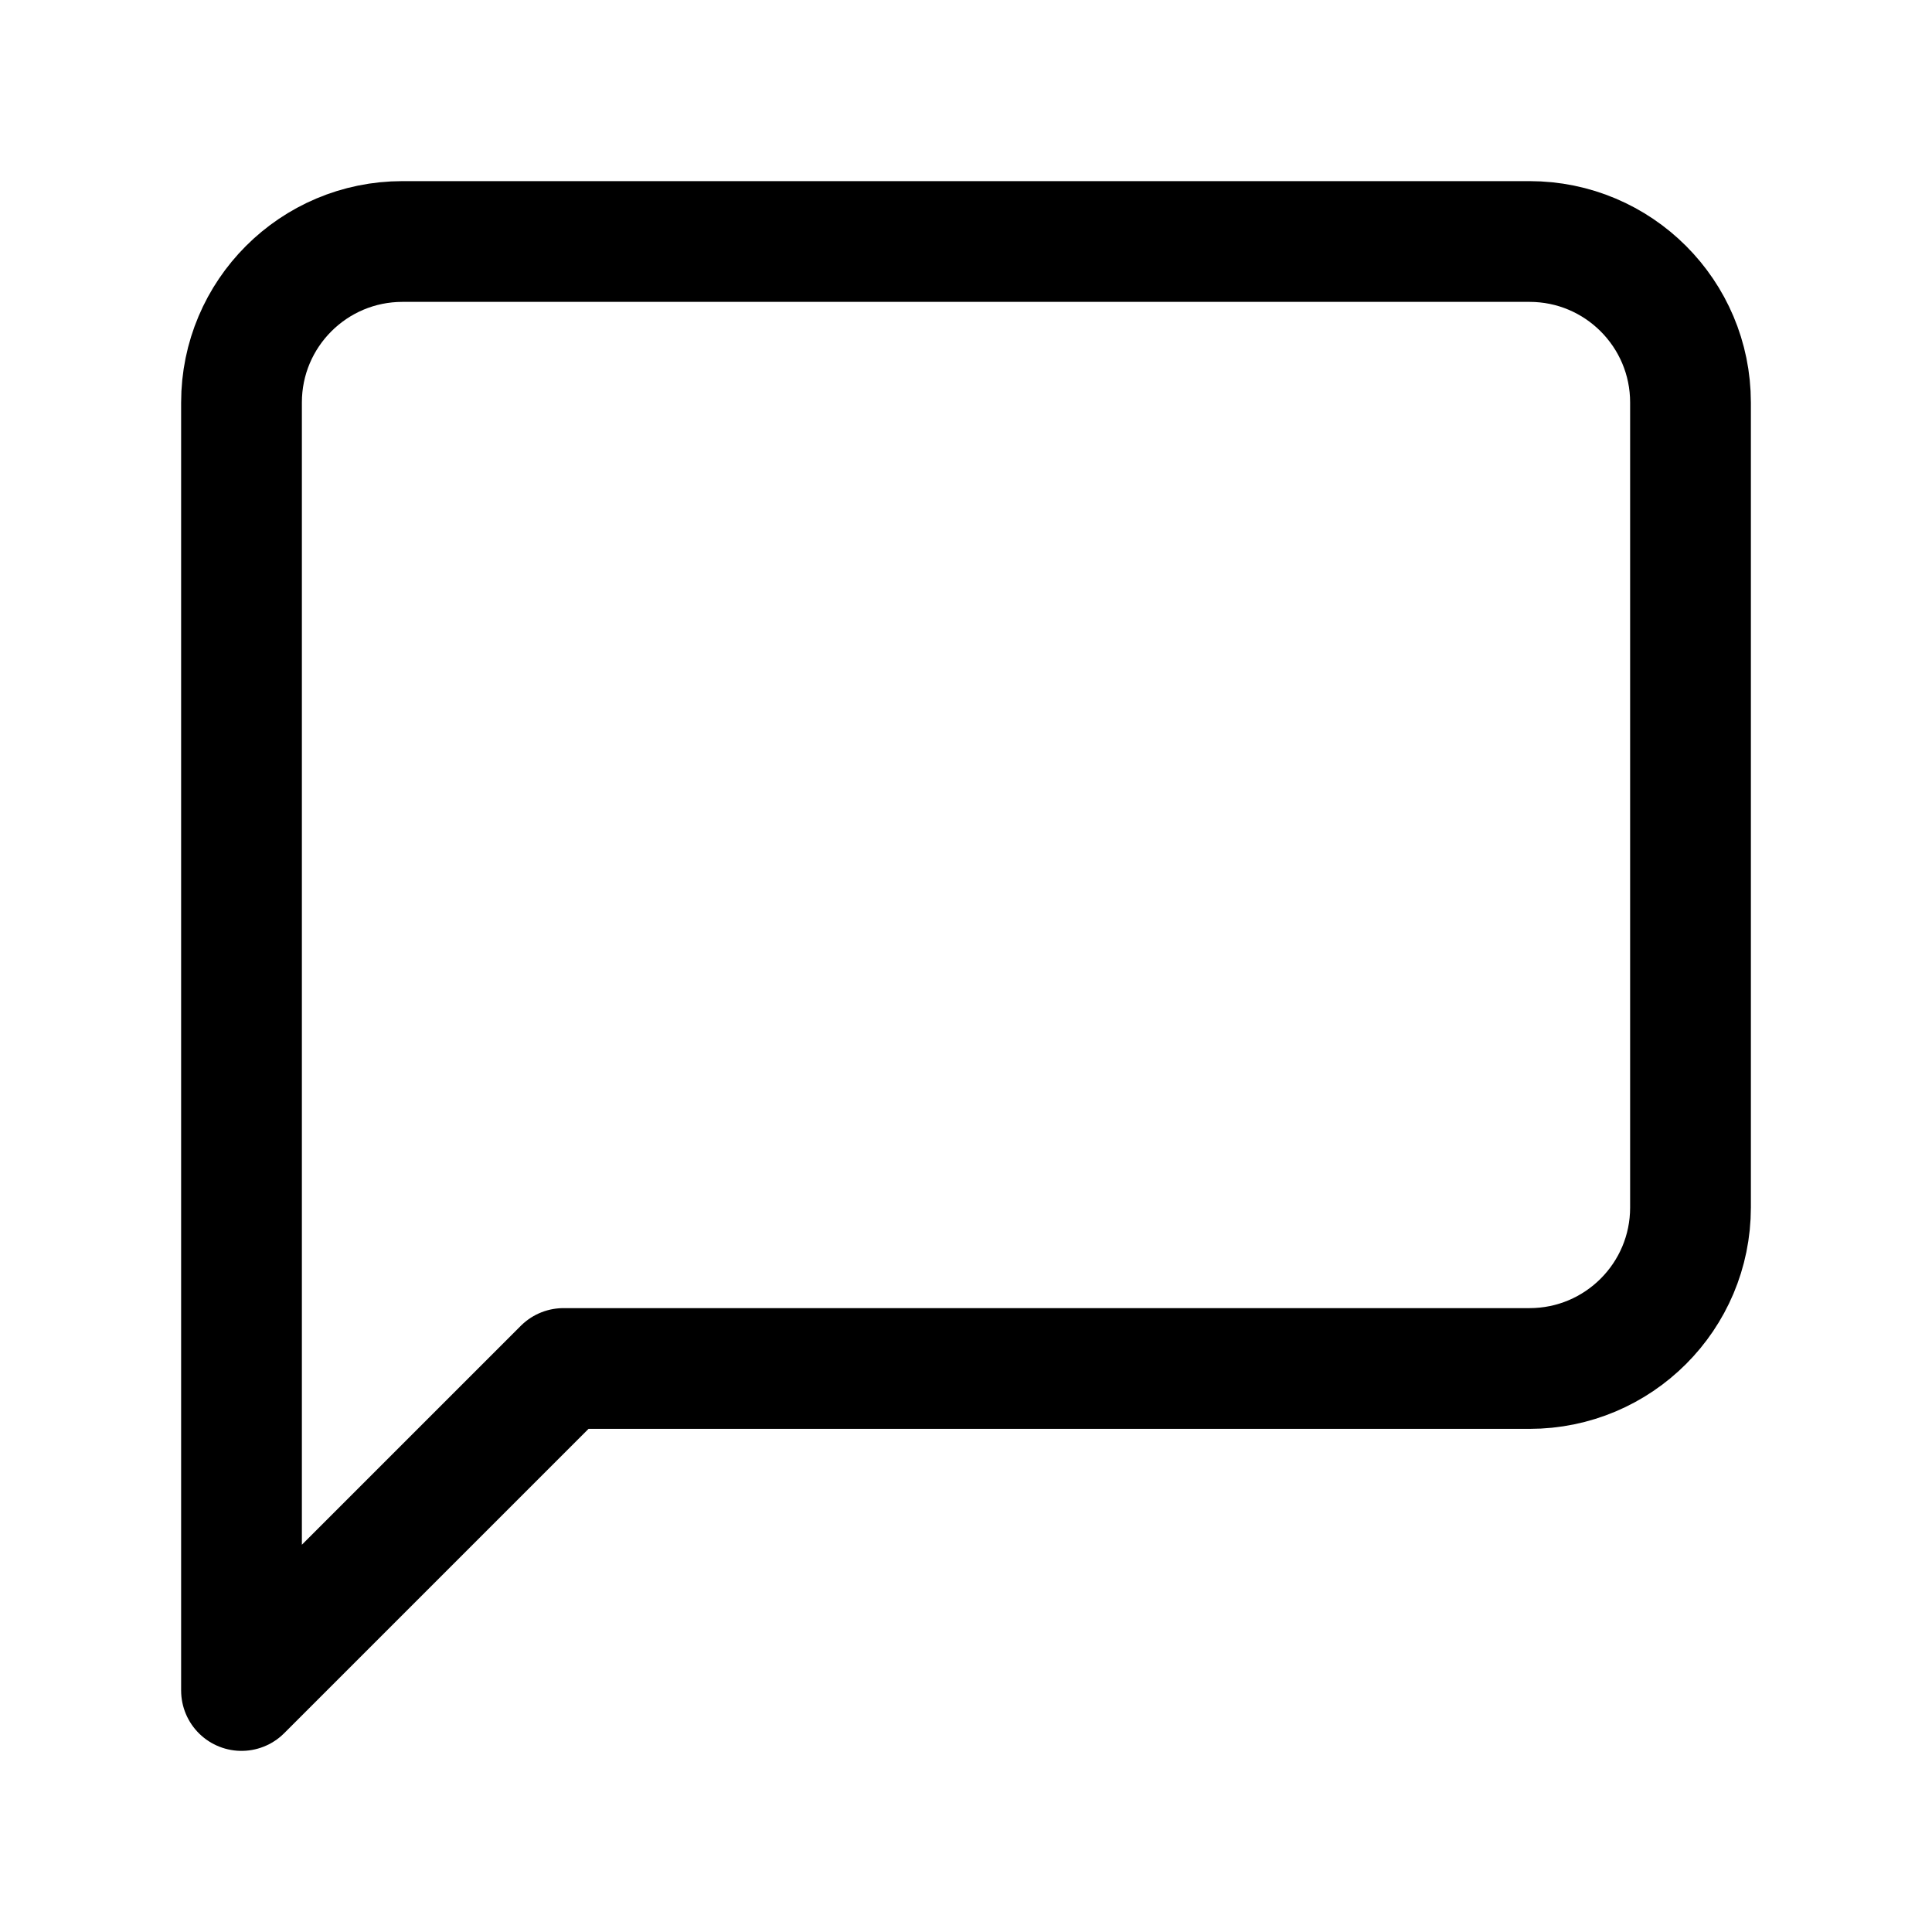
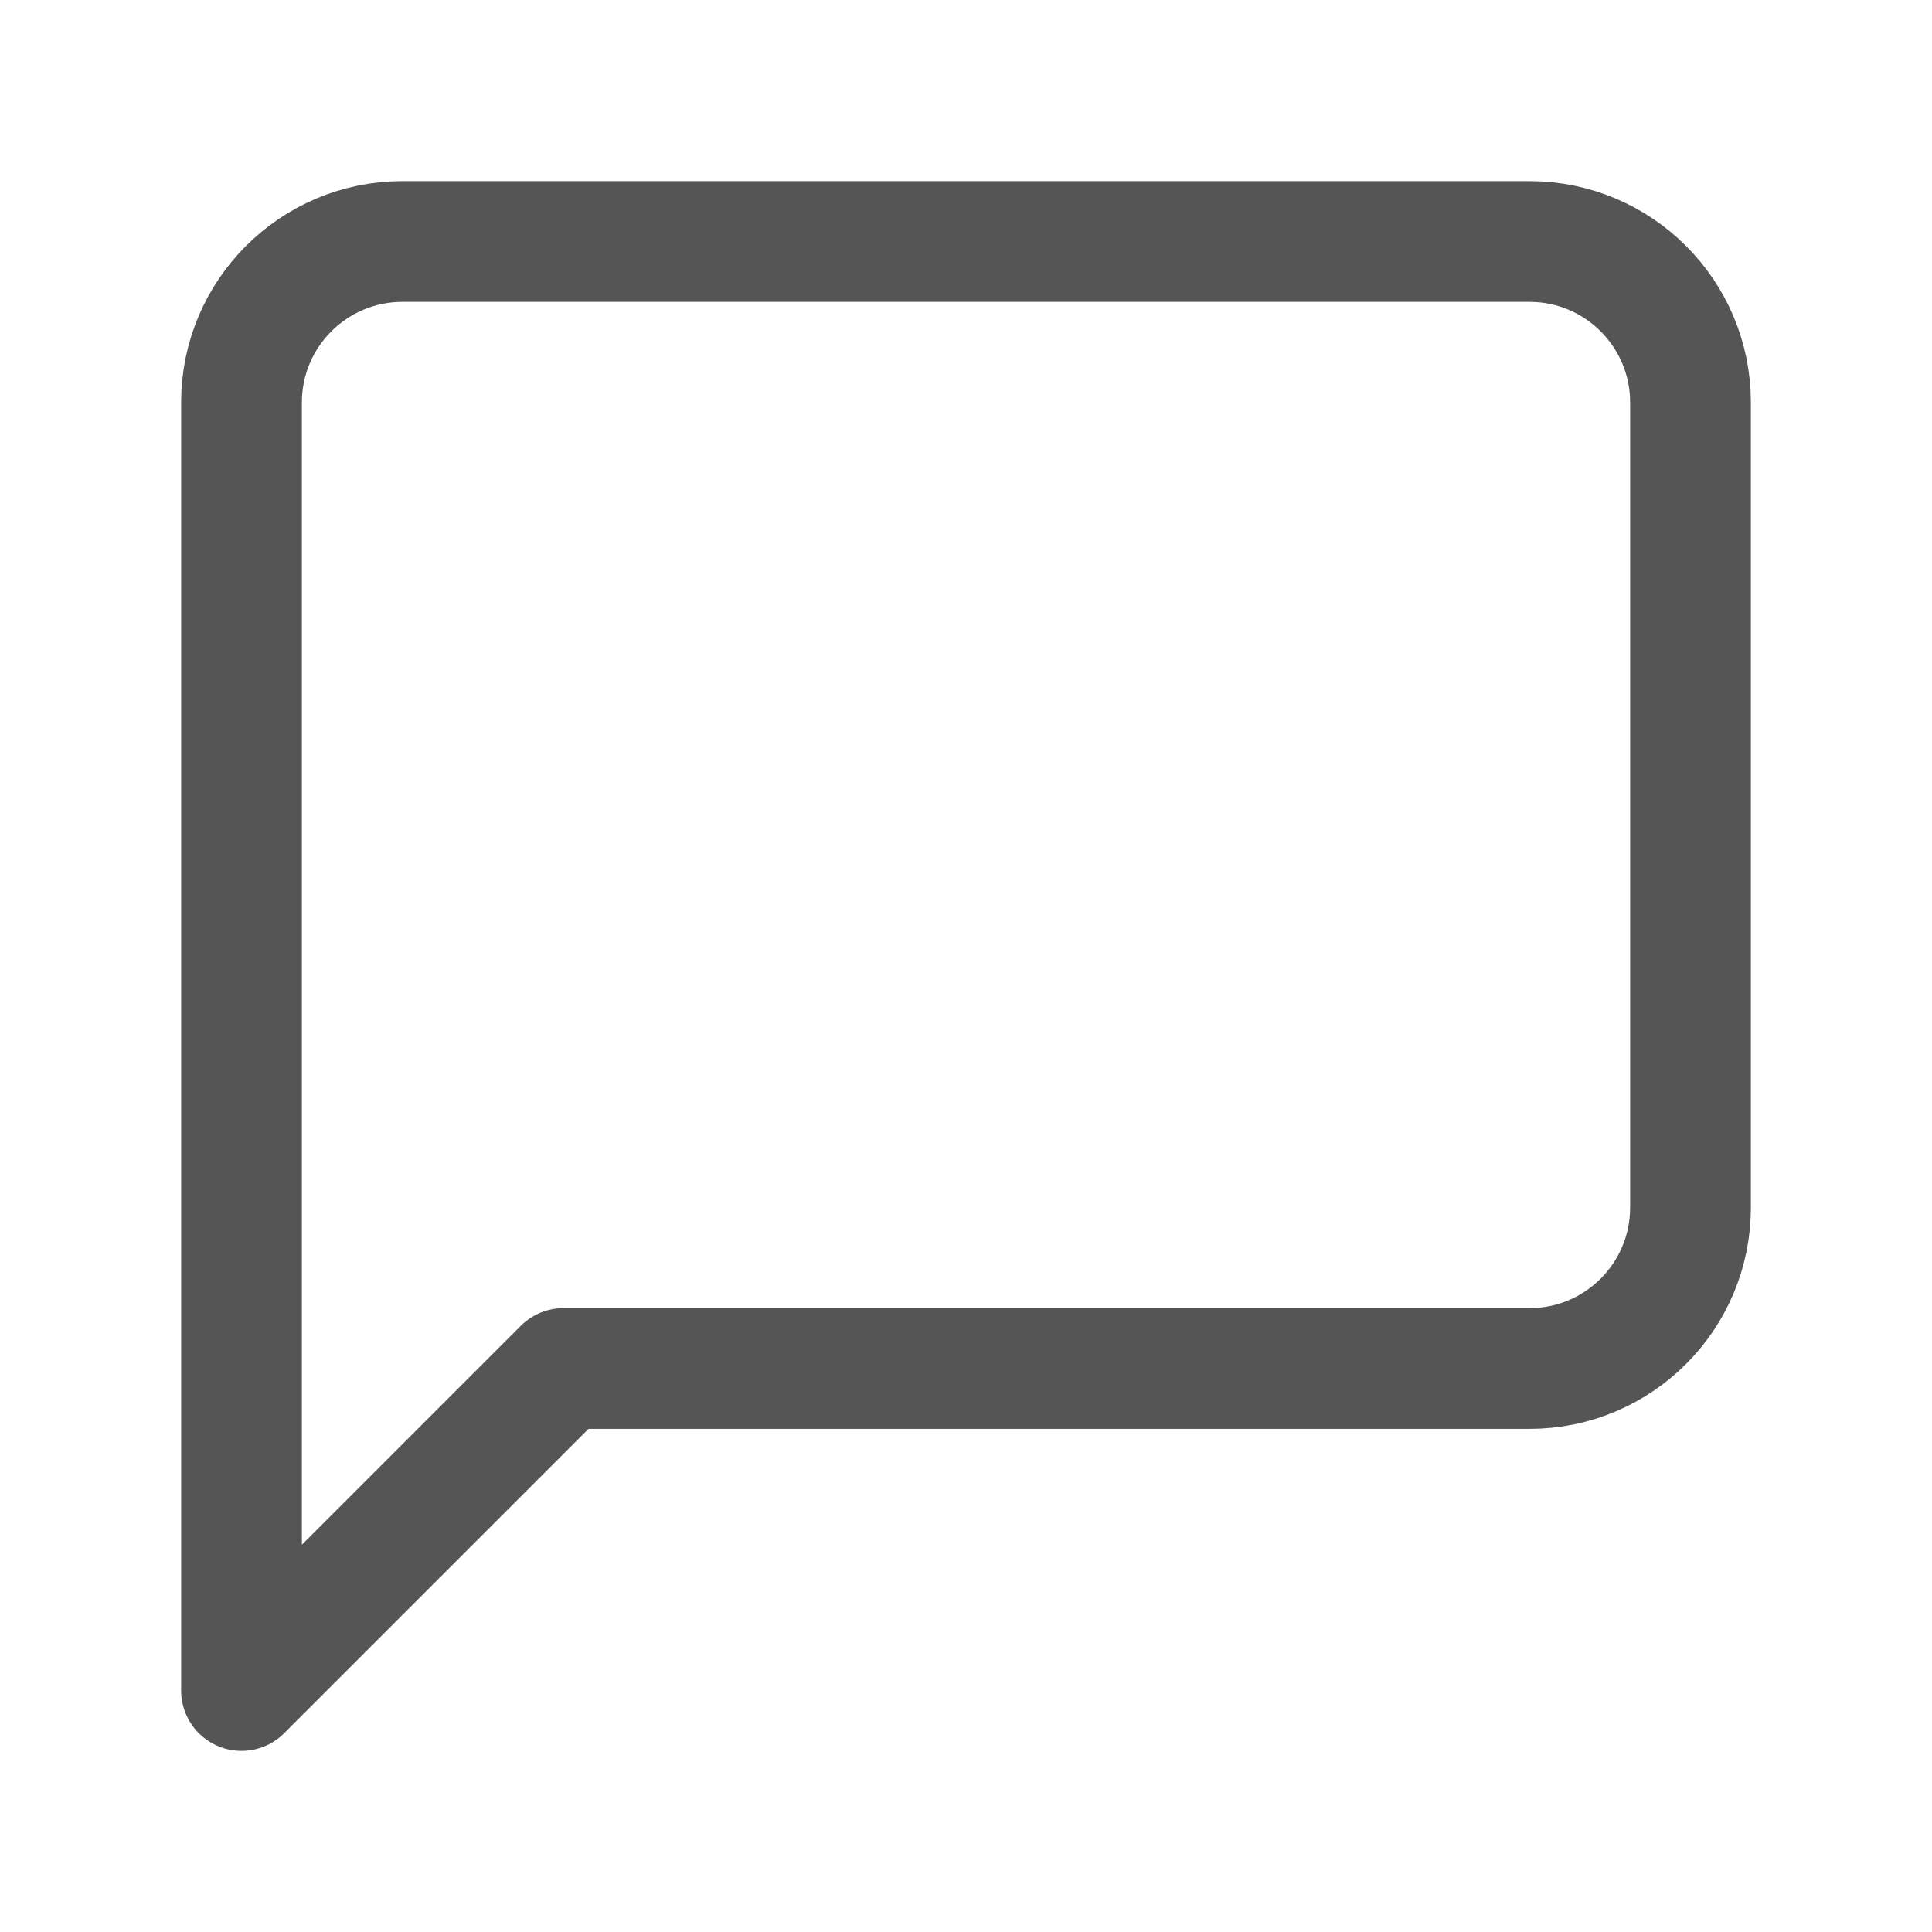
- <svg xmlns="http://www.w3.org/2000/svg" width="40" height="40" viewBox="0 0 24 24" fill="none" stroke="#000" stroke-width="1.5" stroke-linecap="round" stroke-linejoin="round" class="feather feather-message-square">
+ <svg xmlns="http://www.w3.org/2000/svg" width="40" height="40" viewBox="0 0 24 24" fill="none" stroke="#555" stroke-width="1.5" stroke-linecap="round" stroke-linejoin="round" class="feather feather-message-square">
  <path d="M21 15a2 2 0 0 1-2 2H7l-4 4V5a2 2 0 0 1 2-2h14a2 2 0 0 1 2 2z" />
</svg>
